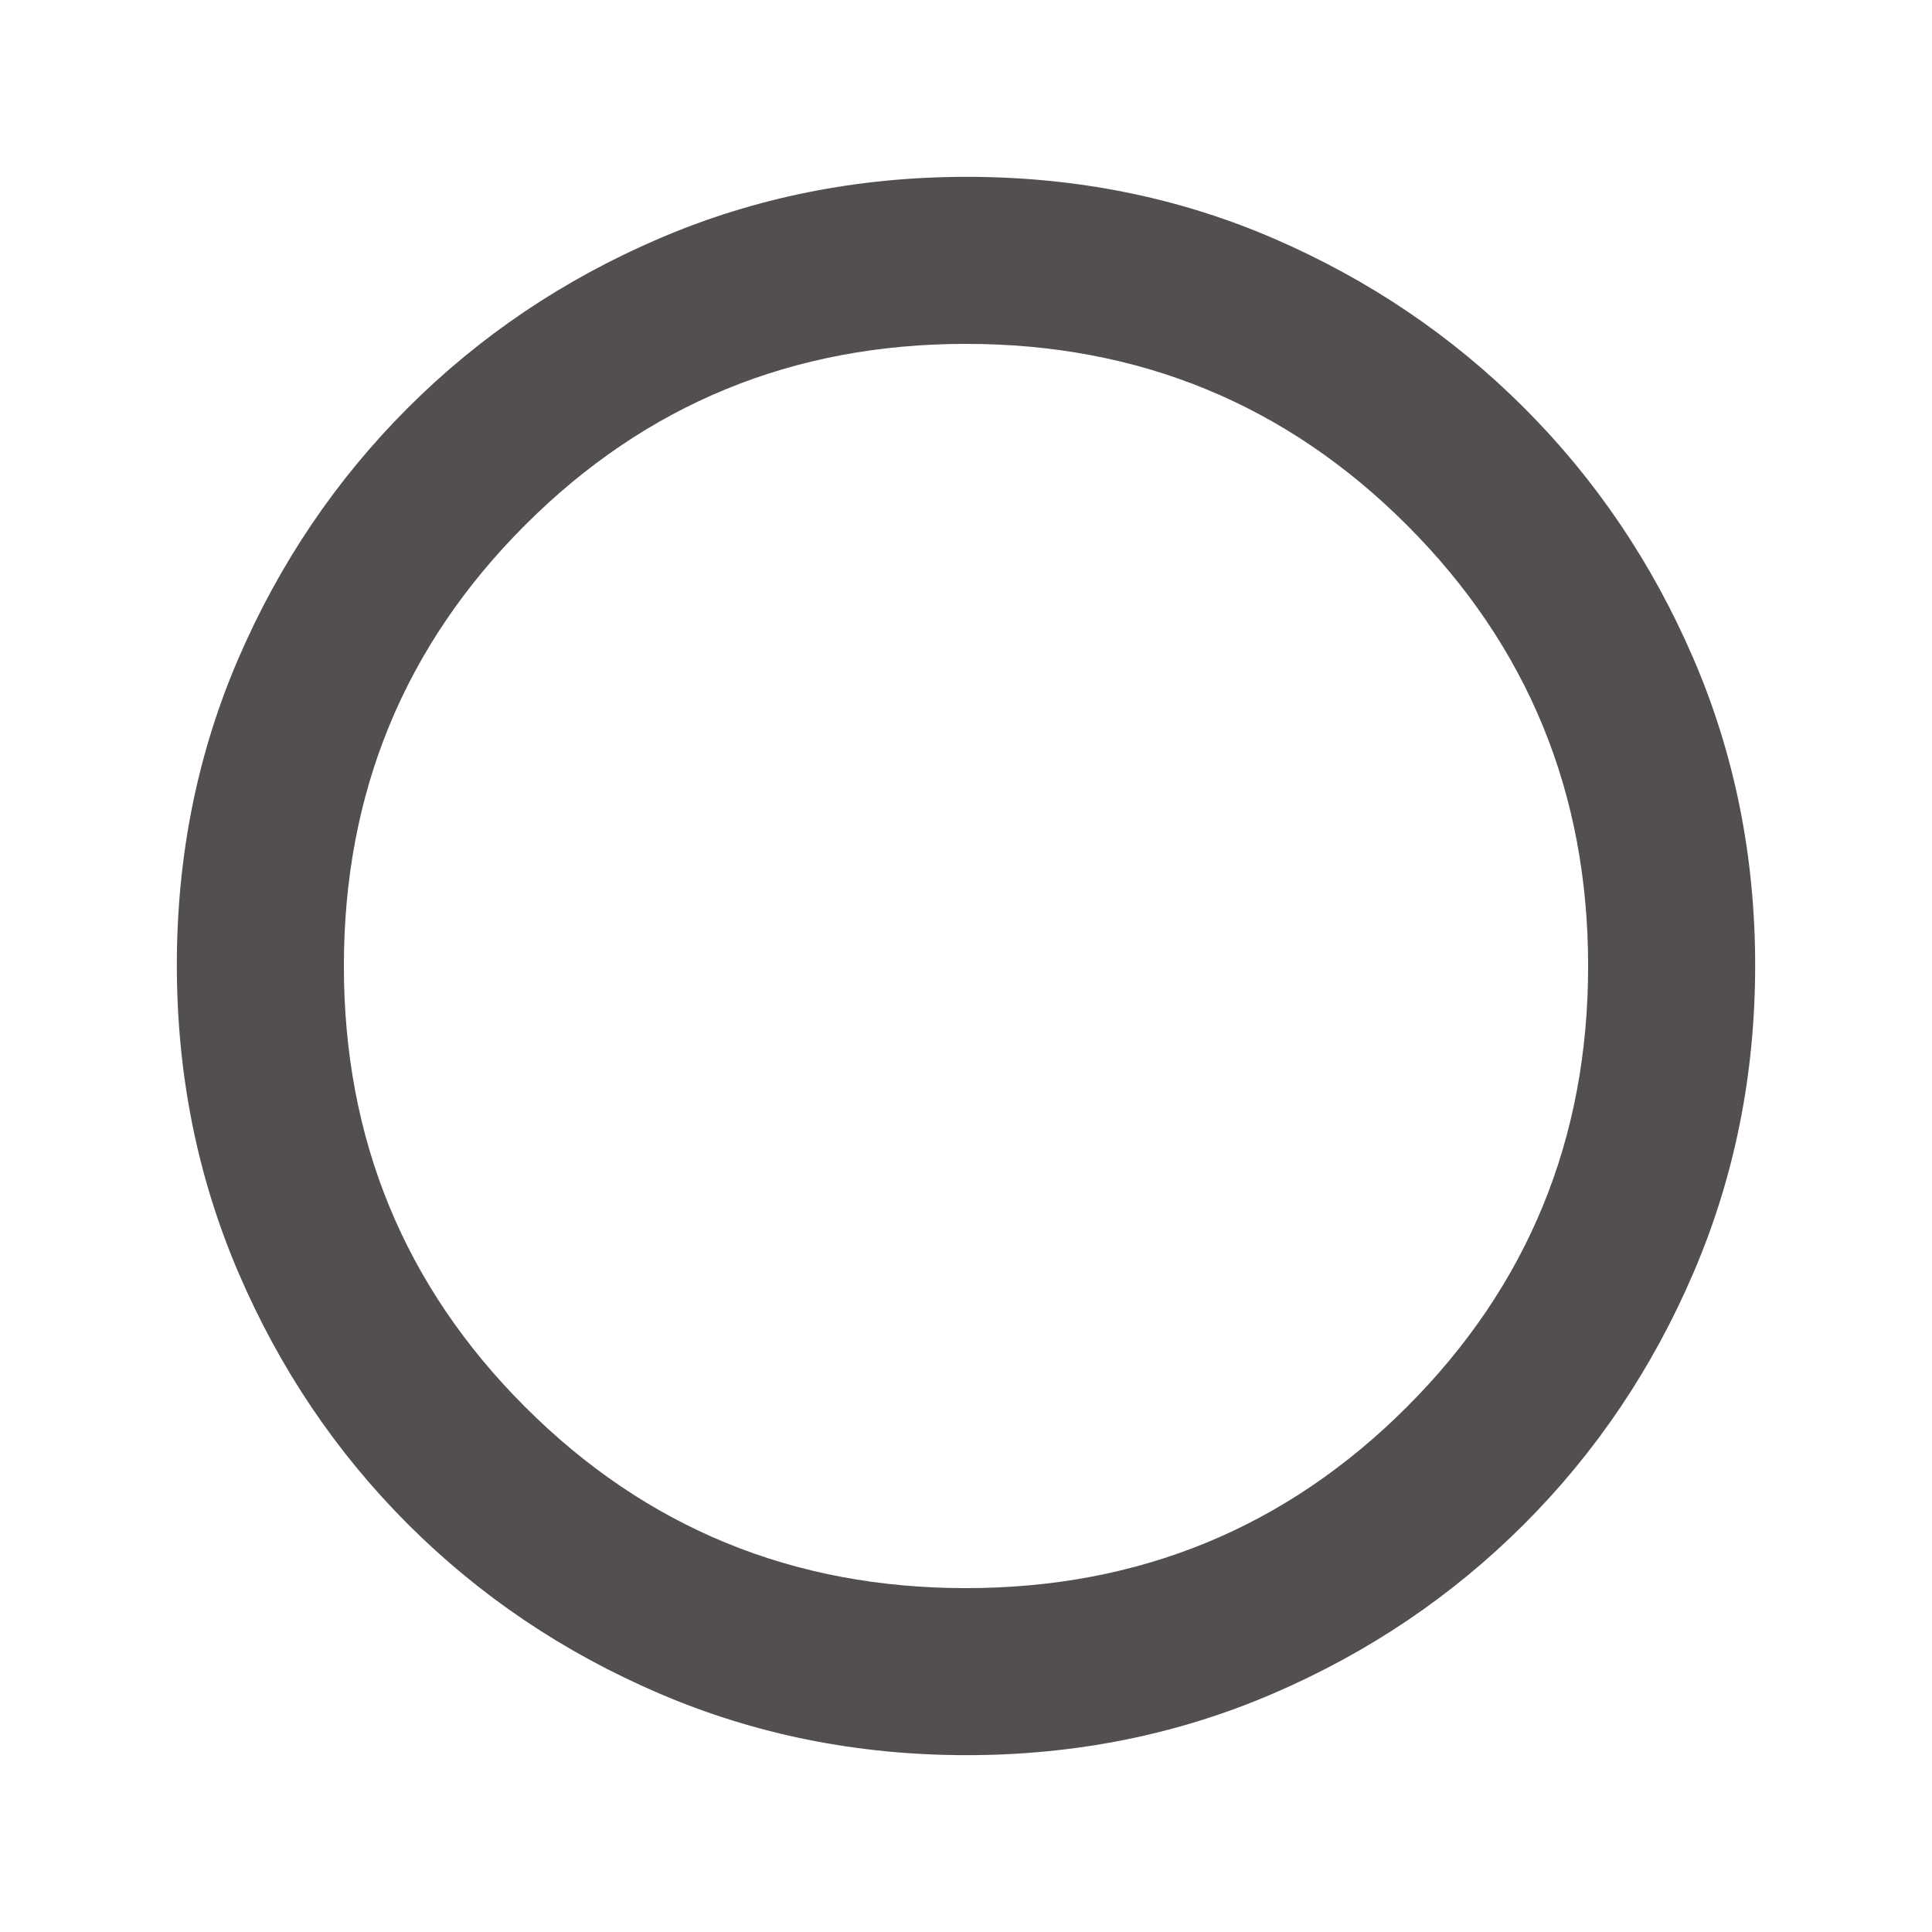
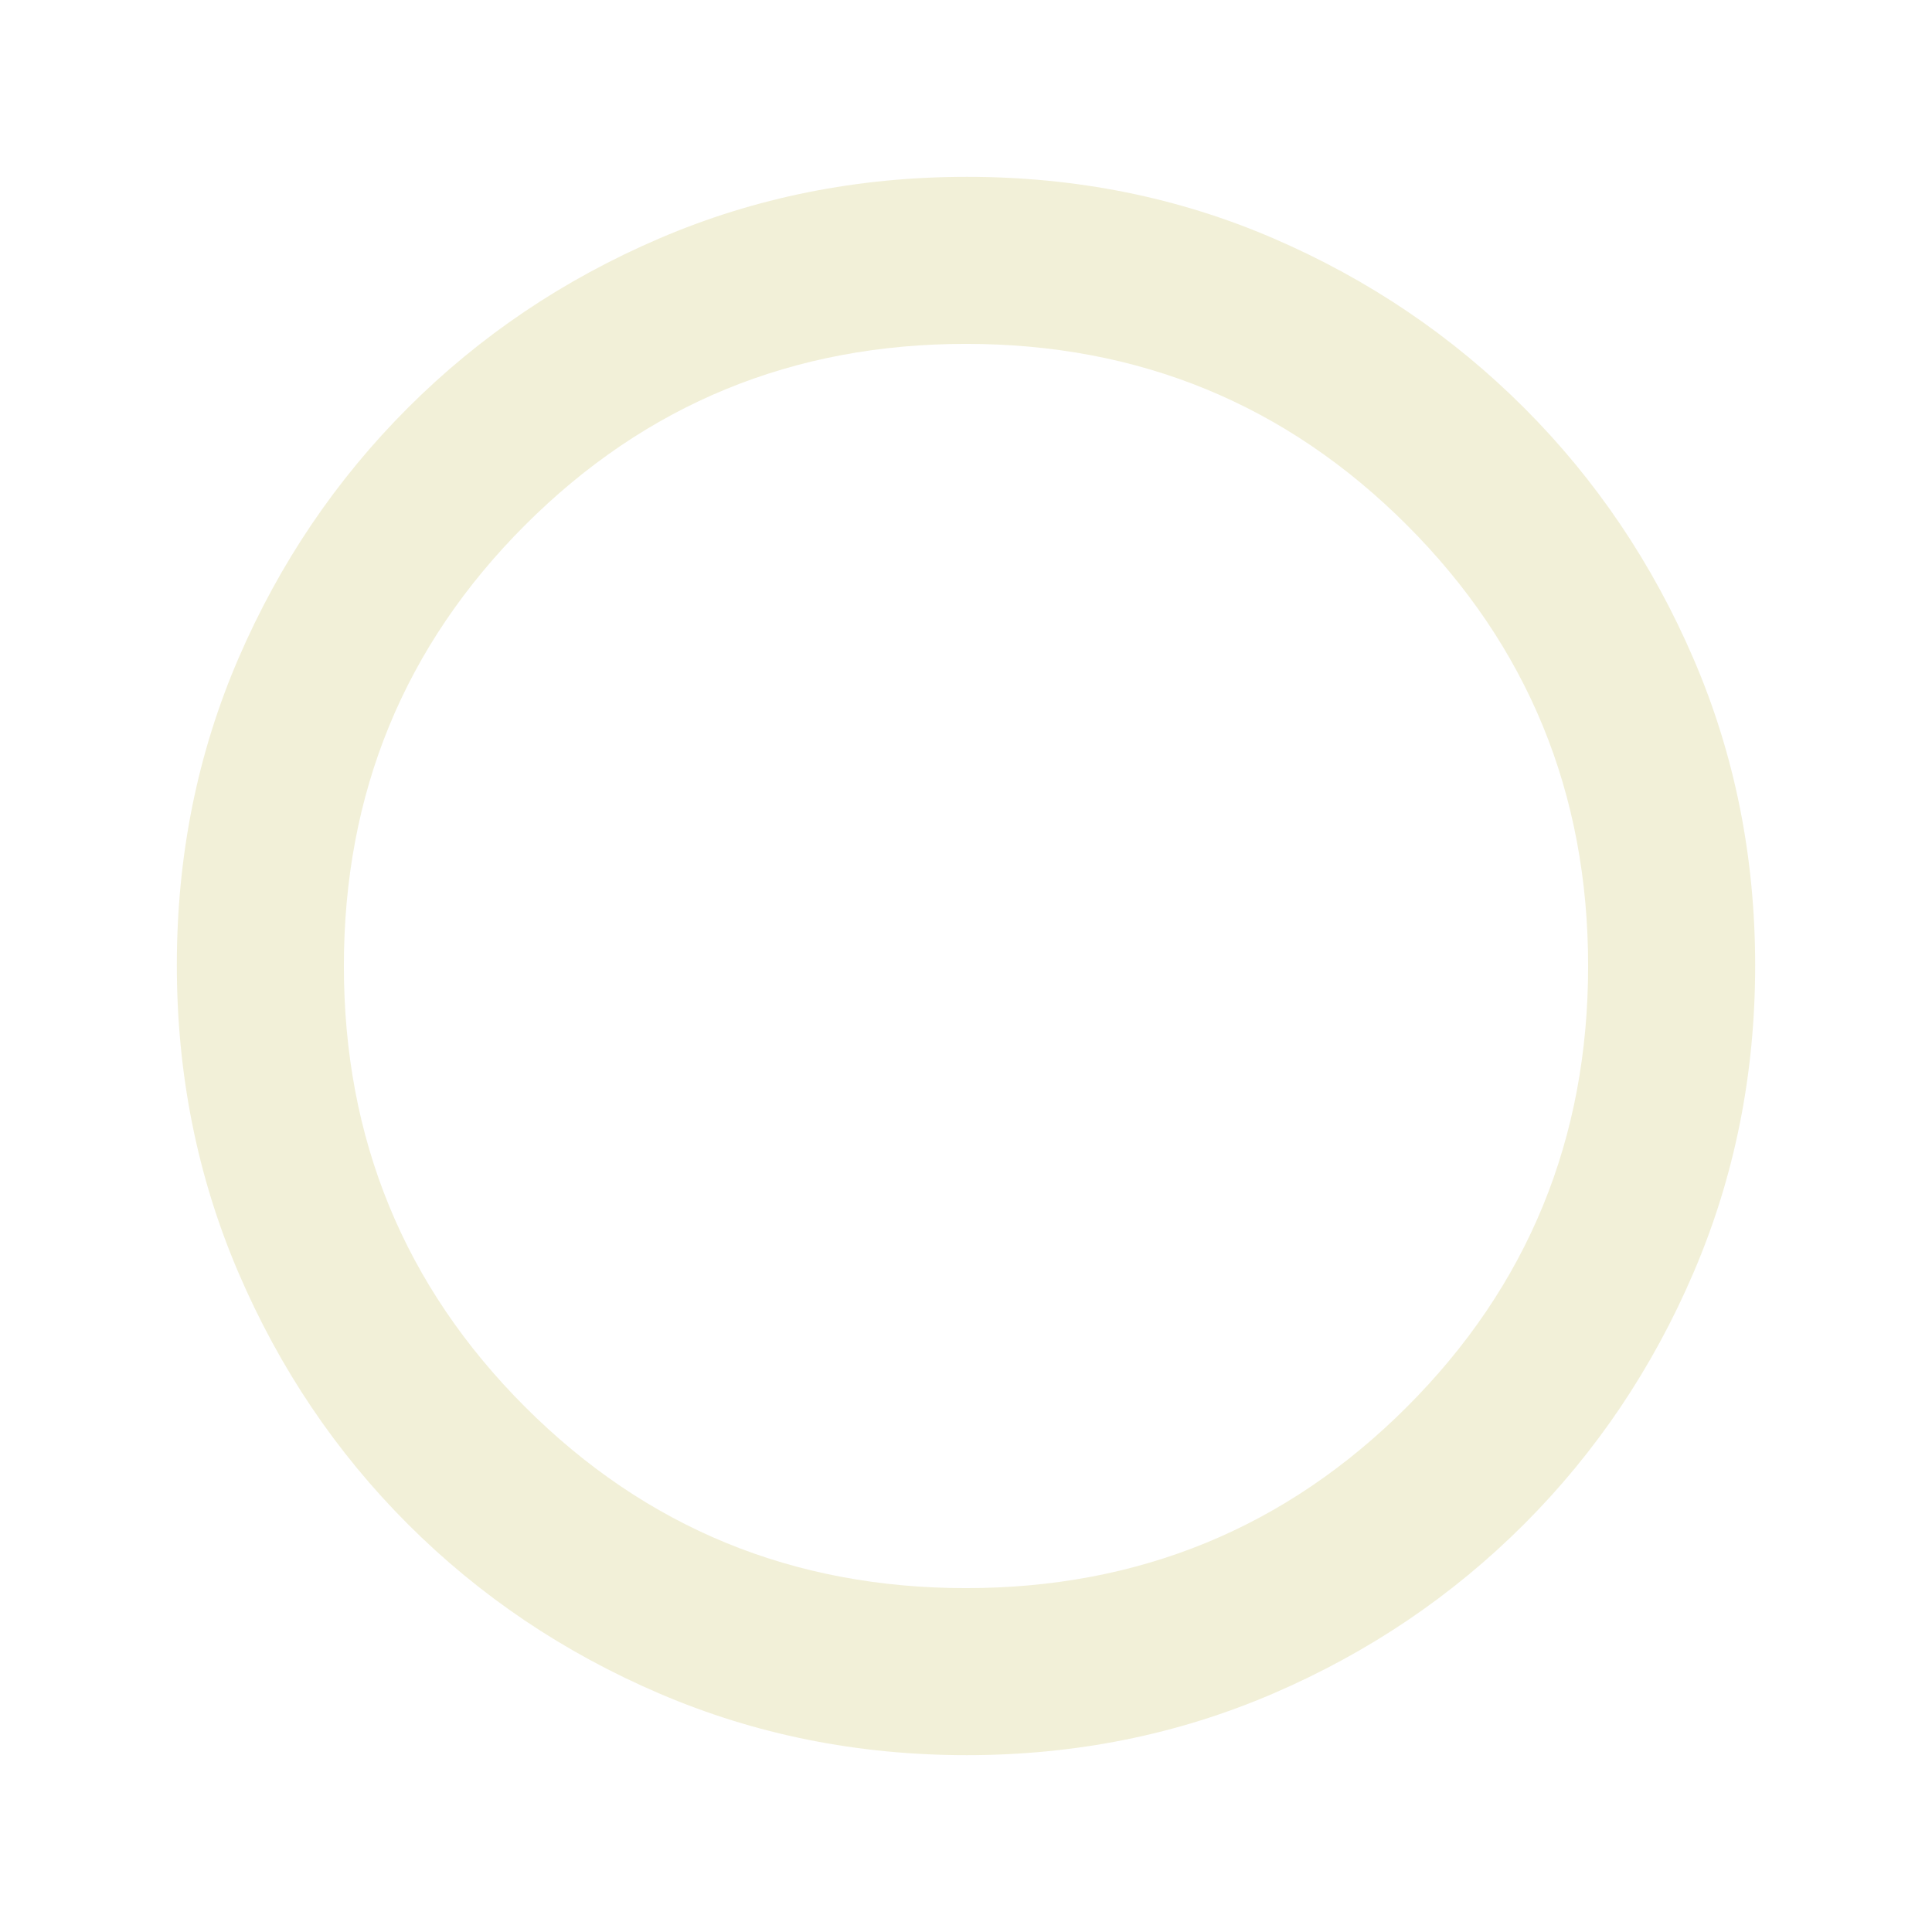
<svg xmlns="http://www.w3.org/2000/svg" height="20" viewBox="0 -960 960 960" width="20">
-   <path d="M480.276-87.87q-81.189 0-152.621-30.617-71.432-30.618-124.991-84.177-53.559-53.559-84.177-124.949-30.618-71.391-30.618-152.845 0-81.455 30.618-152.387t84.177-124.491q53.559-53.559 124.949-84.177 71.391-30.618 152.845-30.618 81.455 0 152.387 30.618t124.491 84.177q53.559 53.559 84.177 124.716 30.618 71.156 30.618 152.344 0 81.189-30.618 152.621-30.618 71.432-84.177 124.991-53.559 53.559-124.716 84.177-71.156 30.618-152.344 30.618Zm-.276-83q129.043 0 219.087-90.043Q789.13-350.957 789.13-480t-90.043-219.087Q609.043-789.13 480-789.13t-219.087 90.043Q170.87-609.043 170.87-480t90.043 219.087Q350.957-170.87 480-170.87ZM480-480Z" fill="#534E52" />
+   <path d="M480.276-87.87q-81.189 0-152.621-30.617-71.432-30.618-124.991-84.177-53.559-53.559-84.177-124.949-30.618-71.391-30.618-152.845 0-81.455 30.618-152.387t84.177-124.491q53.559-53.559 124.949-84.177 71.391-30.618 152.845-30.618 81.455 0 152.387 30.618t124.491 84.177q53.559 53.559 84.177 124.716 30.618 71.156 30.618 152.344 0 81.189-30.618 152.621-30.618 71.432-84.177 124.991-53.559 53.559-124.716 84.177-71.156 30.618-152.344 30.618Zm-.276-83q129.043 0 219.087-90.043Q789.13-350.957 789.13-480t-90.043-219.087Q609.043-789.13 480-789.13t-219.087 90.043Q170.87-609.043 170.87-480t90.043 219.087Q350.957-170.87 480-170.87ZM480-480Z" fill="#f2f0d8" />
</svg>
